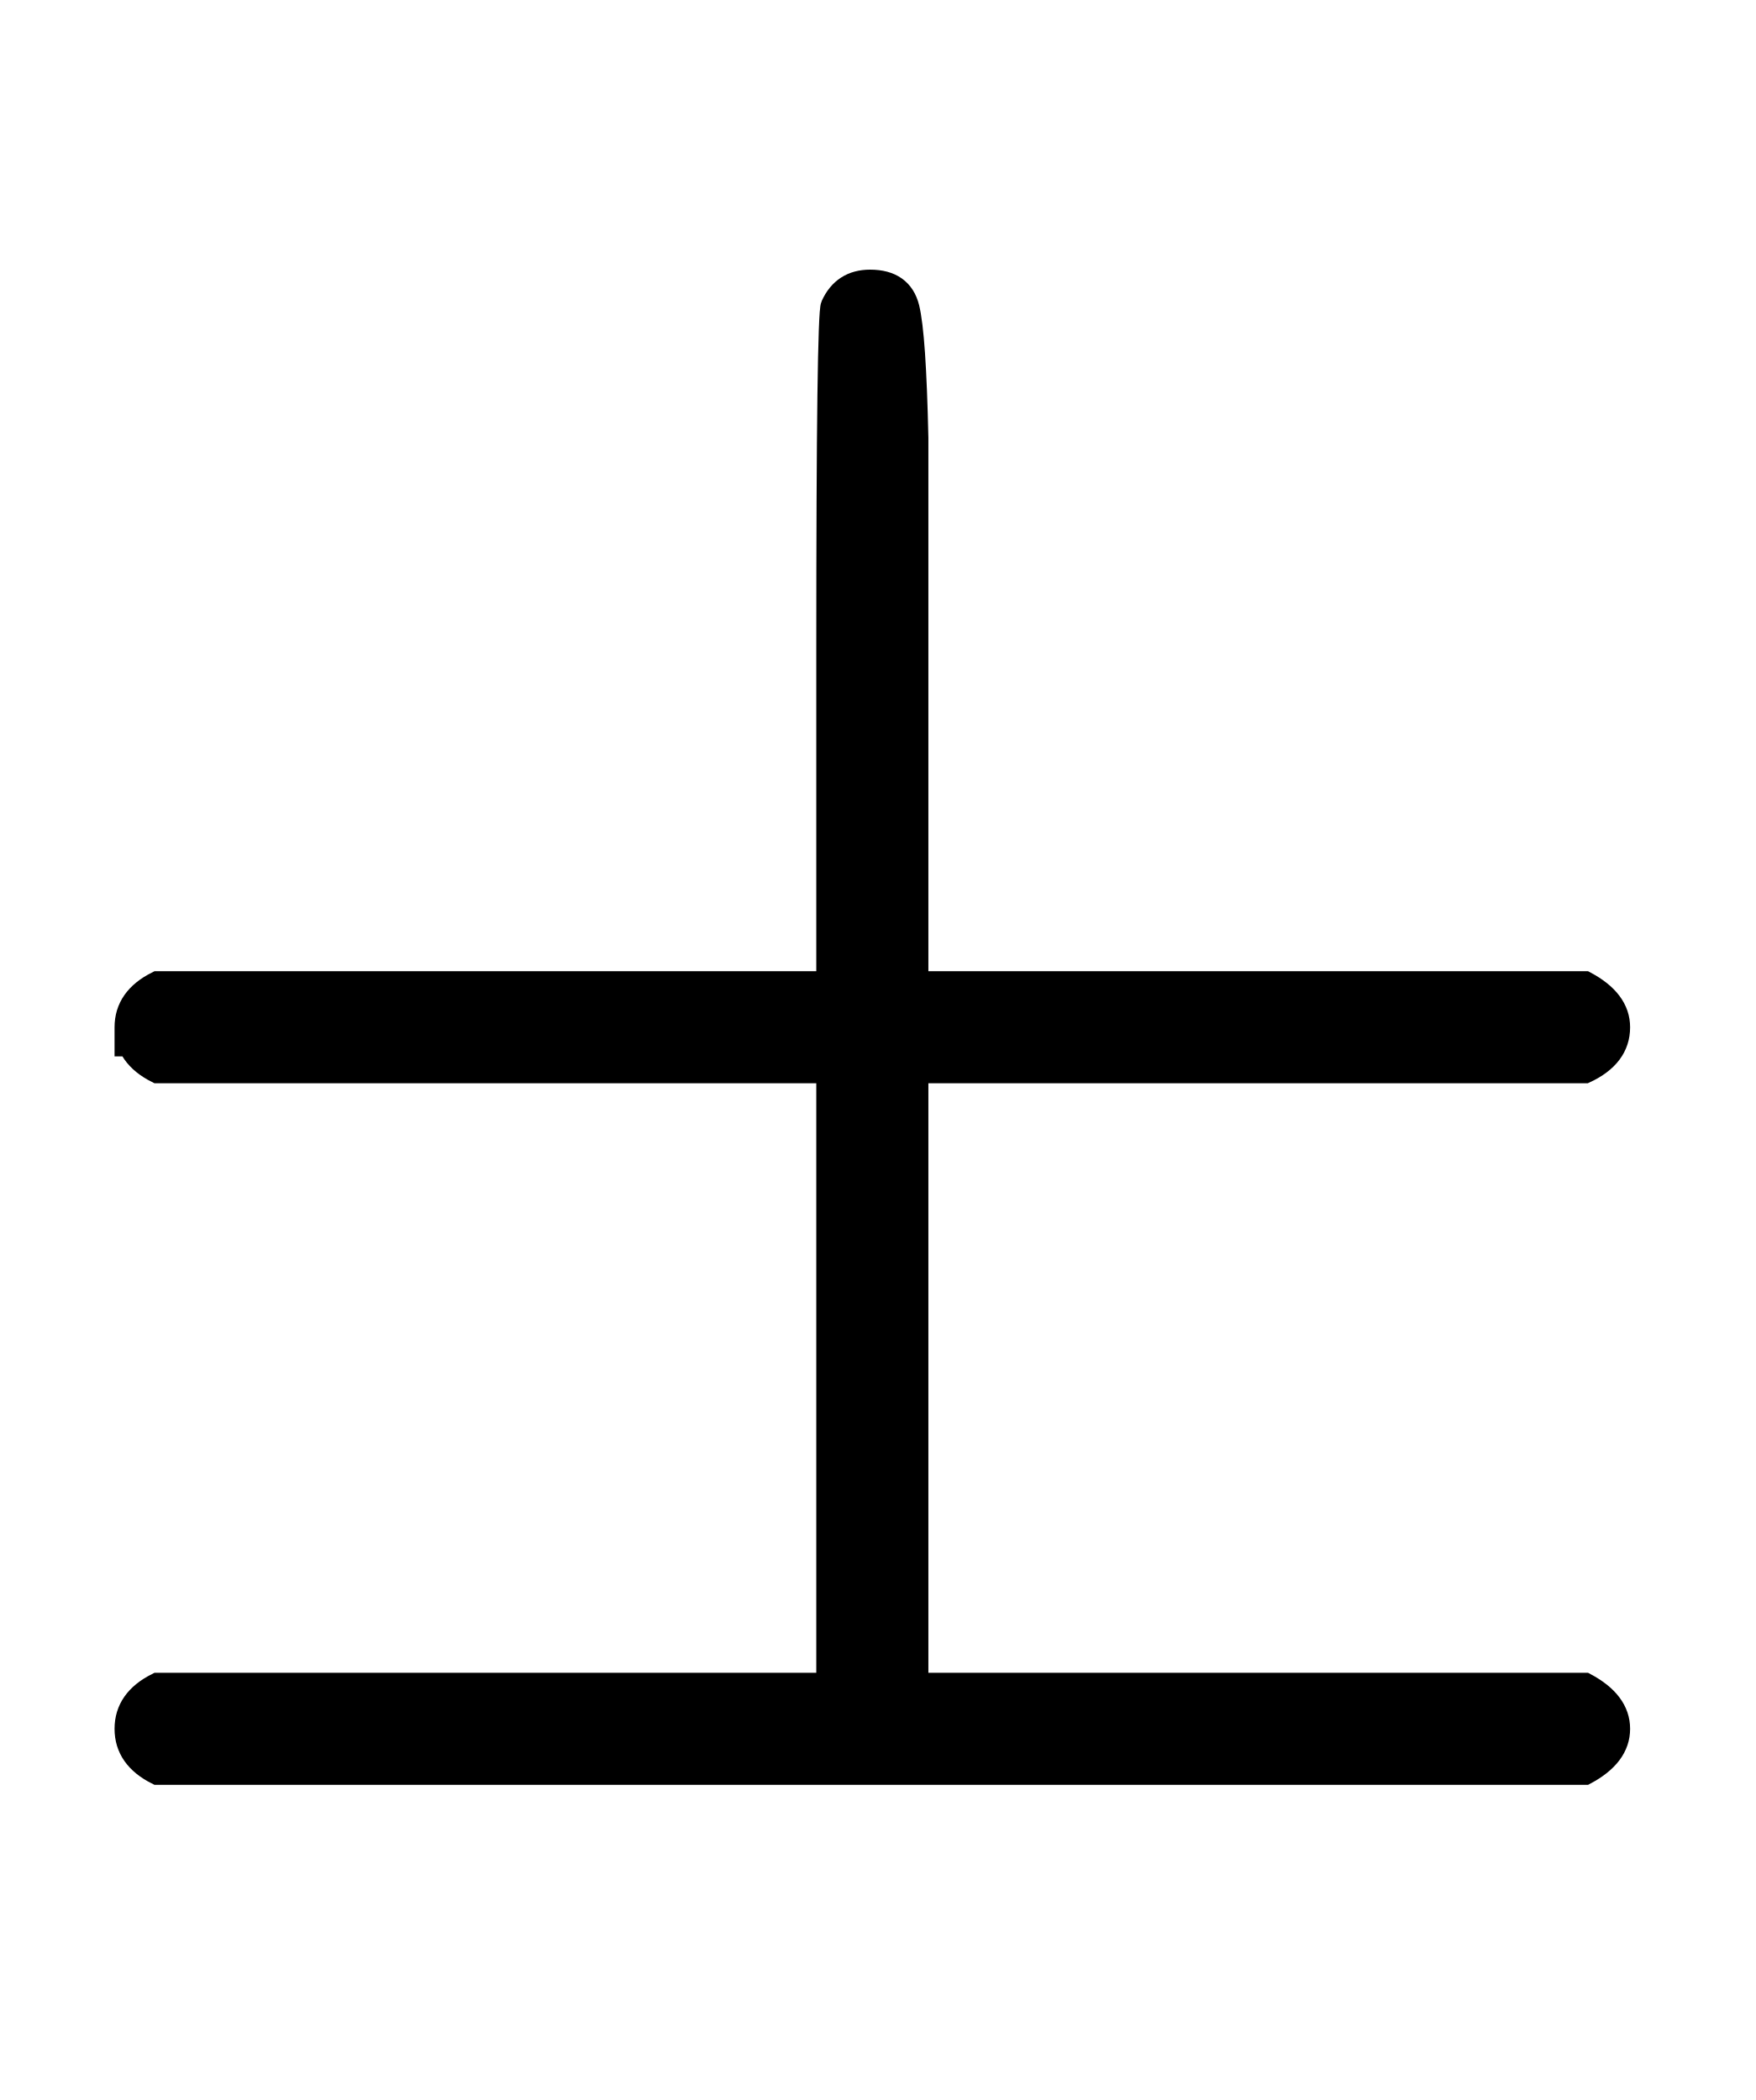
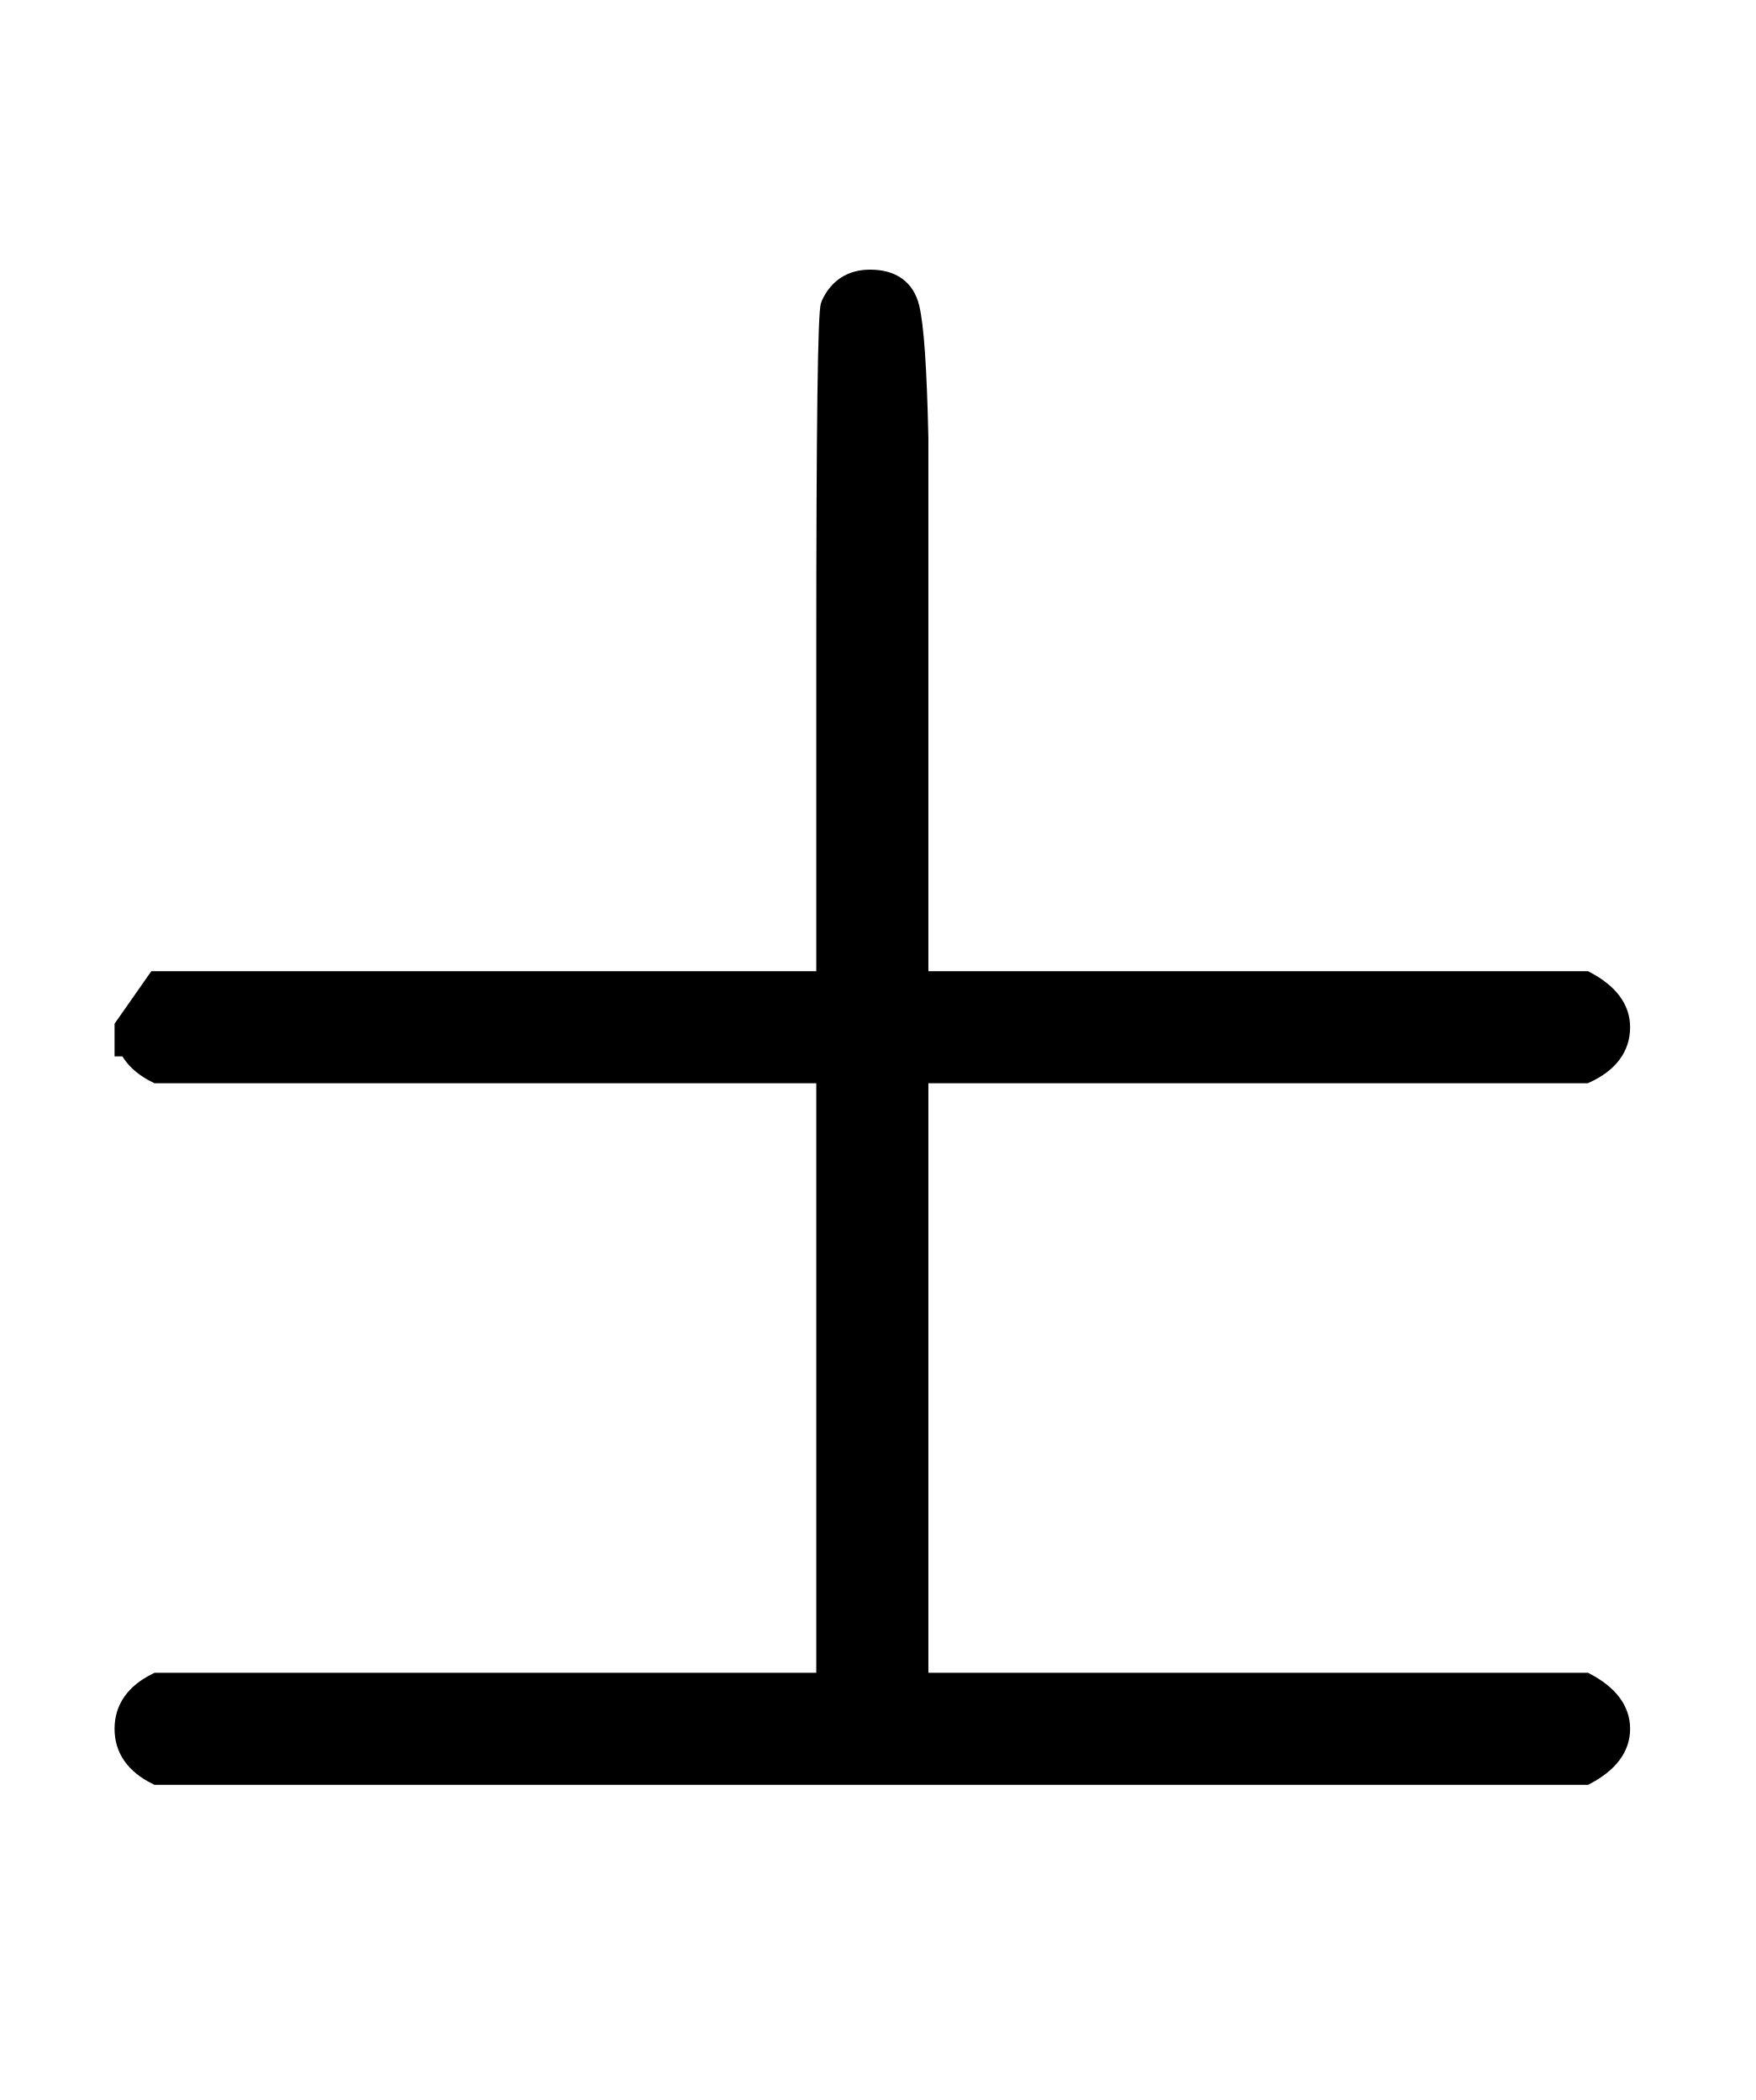
- <svg xmlns="http://www.w3.org/2000/svg" xmlns:xlink="http://www.w3.org/1999/xlink" width="1.819ex" height="2.176ex" style="vertical-align: -0.338ex;" viewBox="0 -791.3 783 936.9">
+ <svg xmlns="http://www.w3.org/2000/svg" xmlns:xlink="http://www.w3.org/1999/xlink" width="1.819ex" height="2.176ex" style="vertical-align:-.338ex" viewBox="0 -791.3 783 936.9">
  <defs>
-     <path stroke-width="10" id="E1-MJMAIN-B1" d="M56 320T56 333T70 353H369V502Q369 651 371 655Q376 666 388 666Q402 666 405 654T409 596V500V353H707Q722 345 722 333Q722 320 707 313H409V40H707Q722 32 722 20T707 0H70Q56 7 56 20T70 40H369V313H70Q56 320 56 333Z" />
+     <path stroke-width="10" id="a" d="M56 320v13l14 20h299v149q0 149 2 153 5 11 17 11 14 0 17-12t4-58V353h298q15-8 15-20 0-13-15-20H409V40h298q15-8 15-20T707 0H70Q56 7 56 20t14 20h299v273H70q-14 7-14 20z" />
  </defs>
-   <g stroke="currentColor" fill="currentColor" stroke-width="0" transform="matrix(1 0 0 -1 0 0)">
-     <use xlink:href="#E1-MJMAIN-B1" x="0" y="0" />
-   </g>
+   <use xlink:href="#a" stroke="currentColor" fill="currentColor" stroke-width="0" transform="matrix(1 0 0 -1 0 0)" />
</svg>
